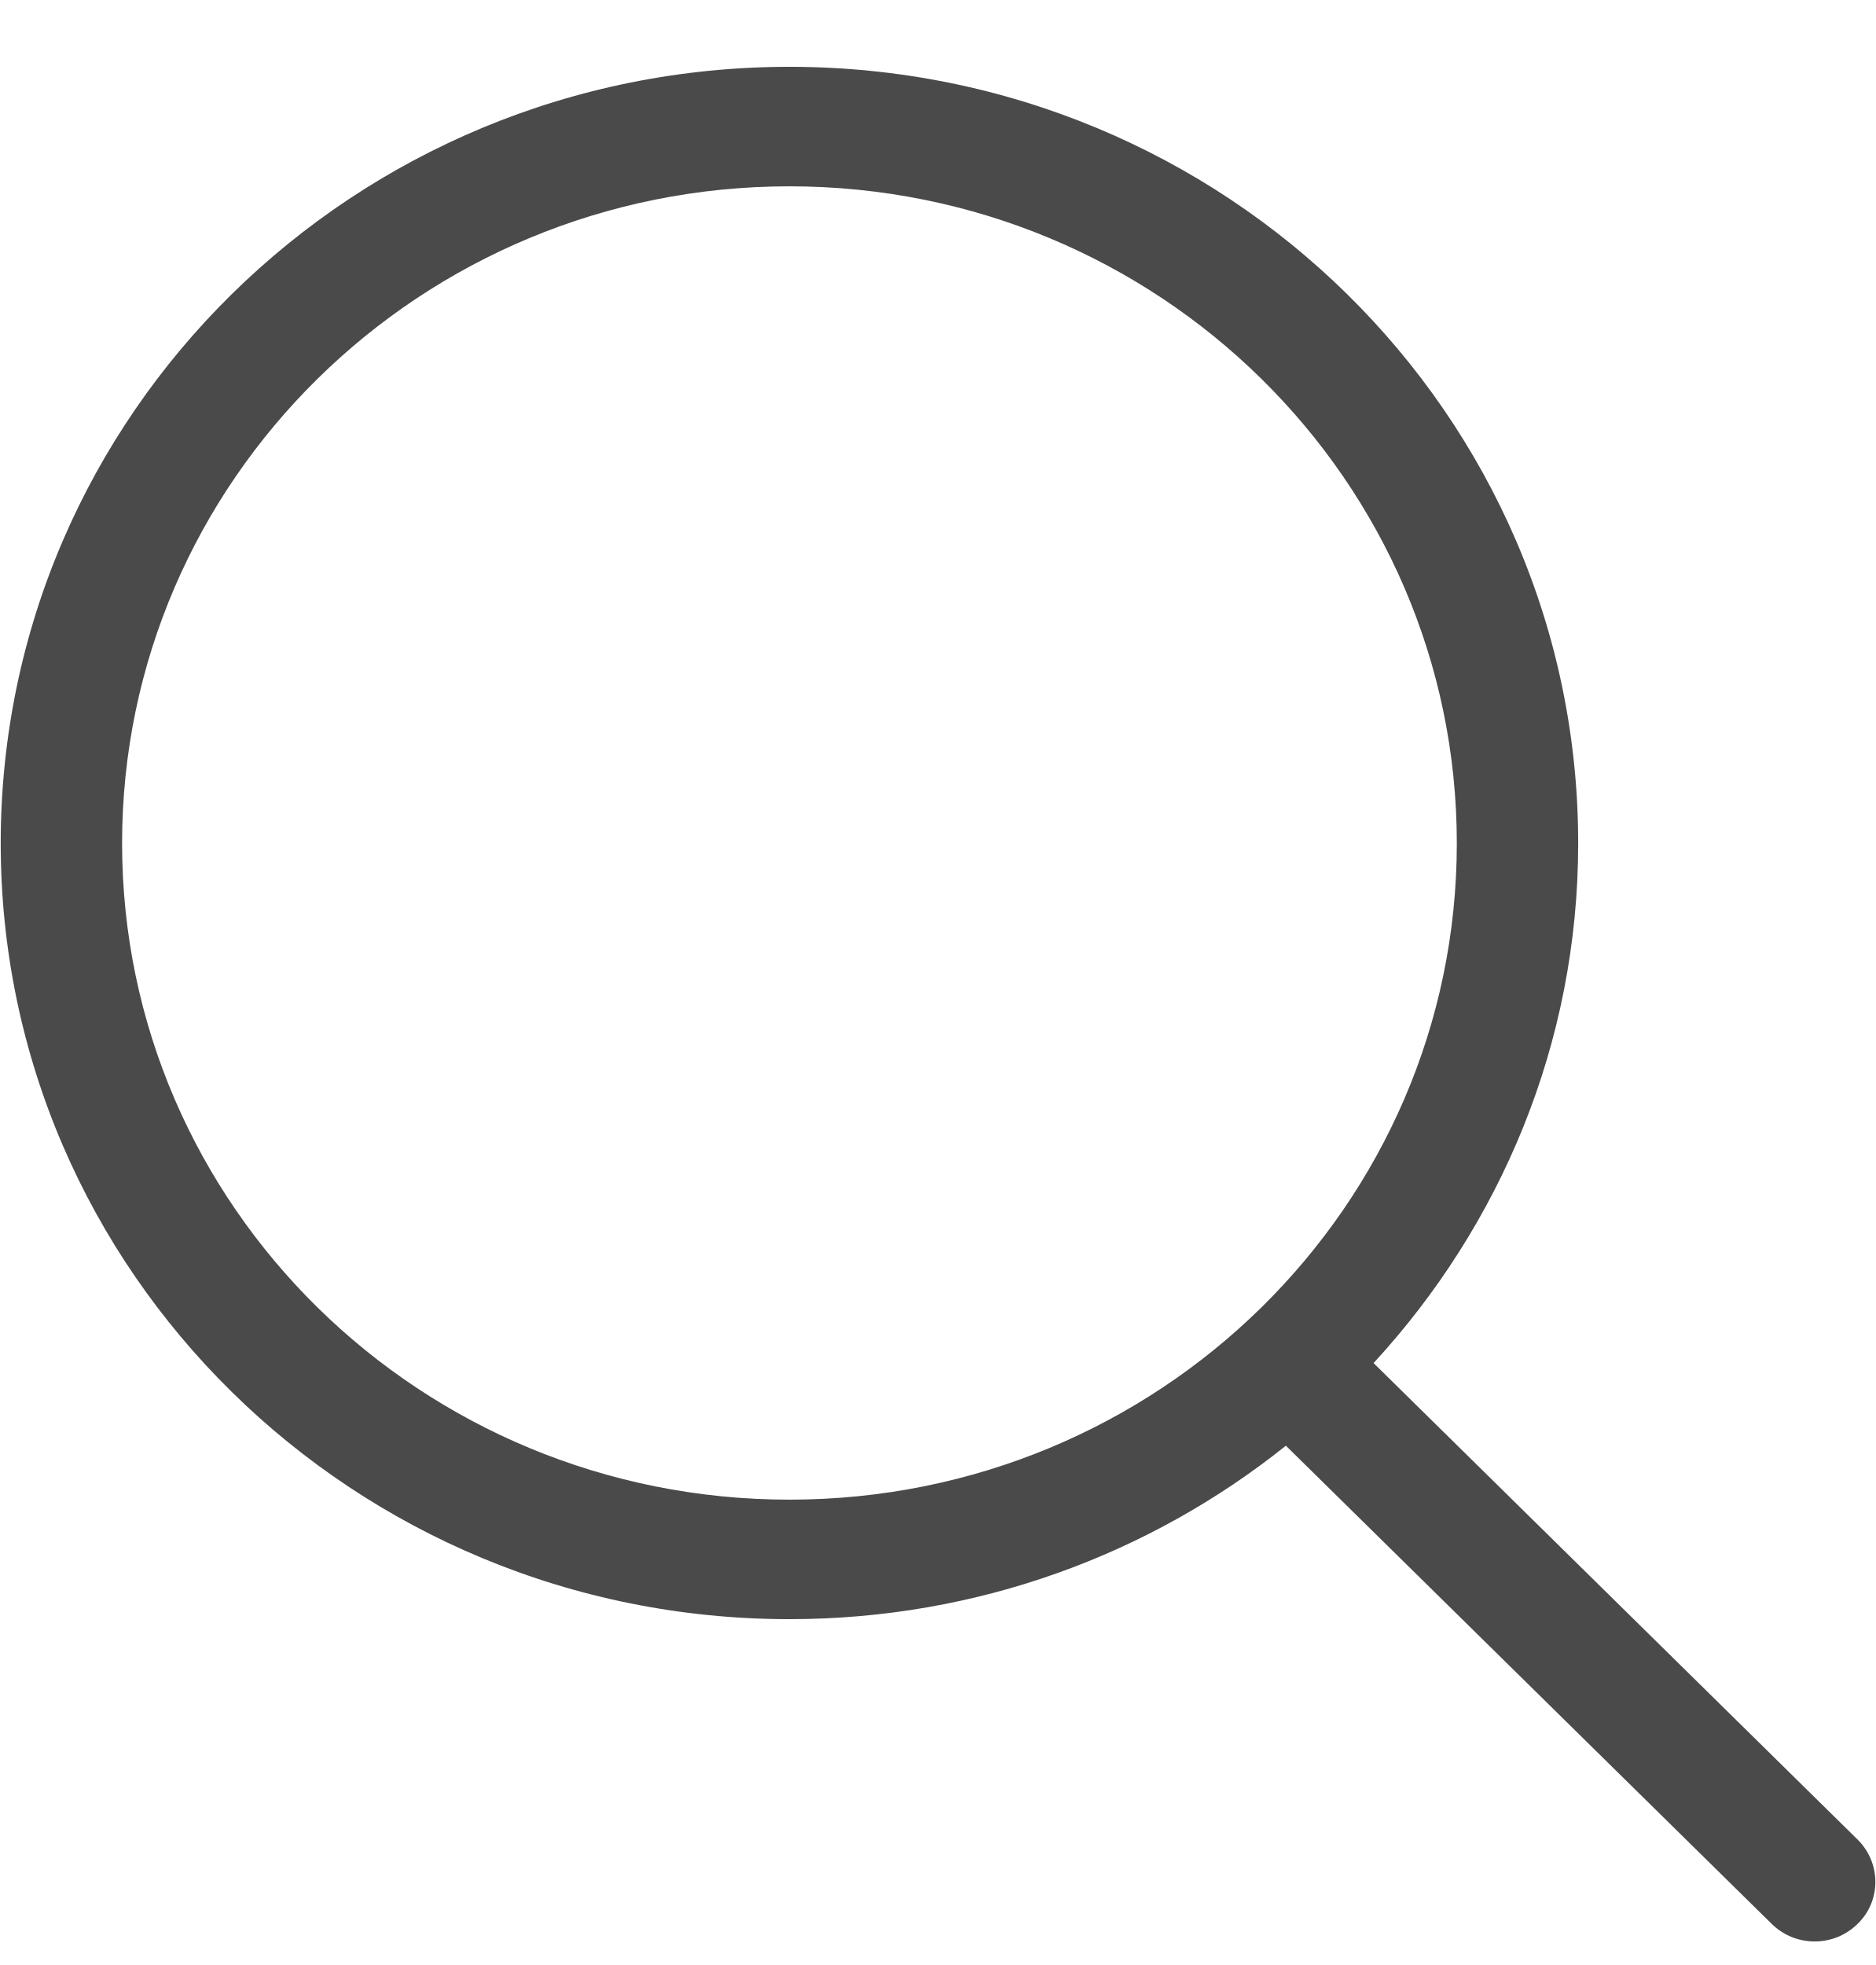
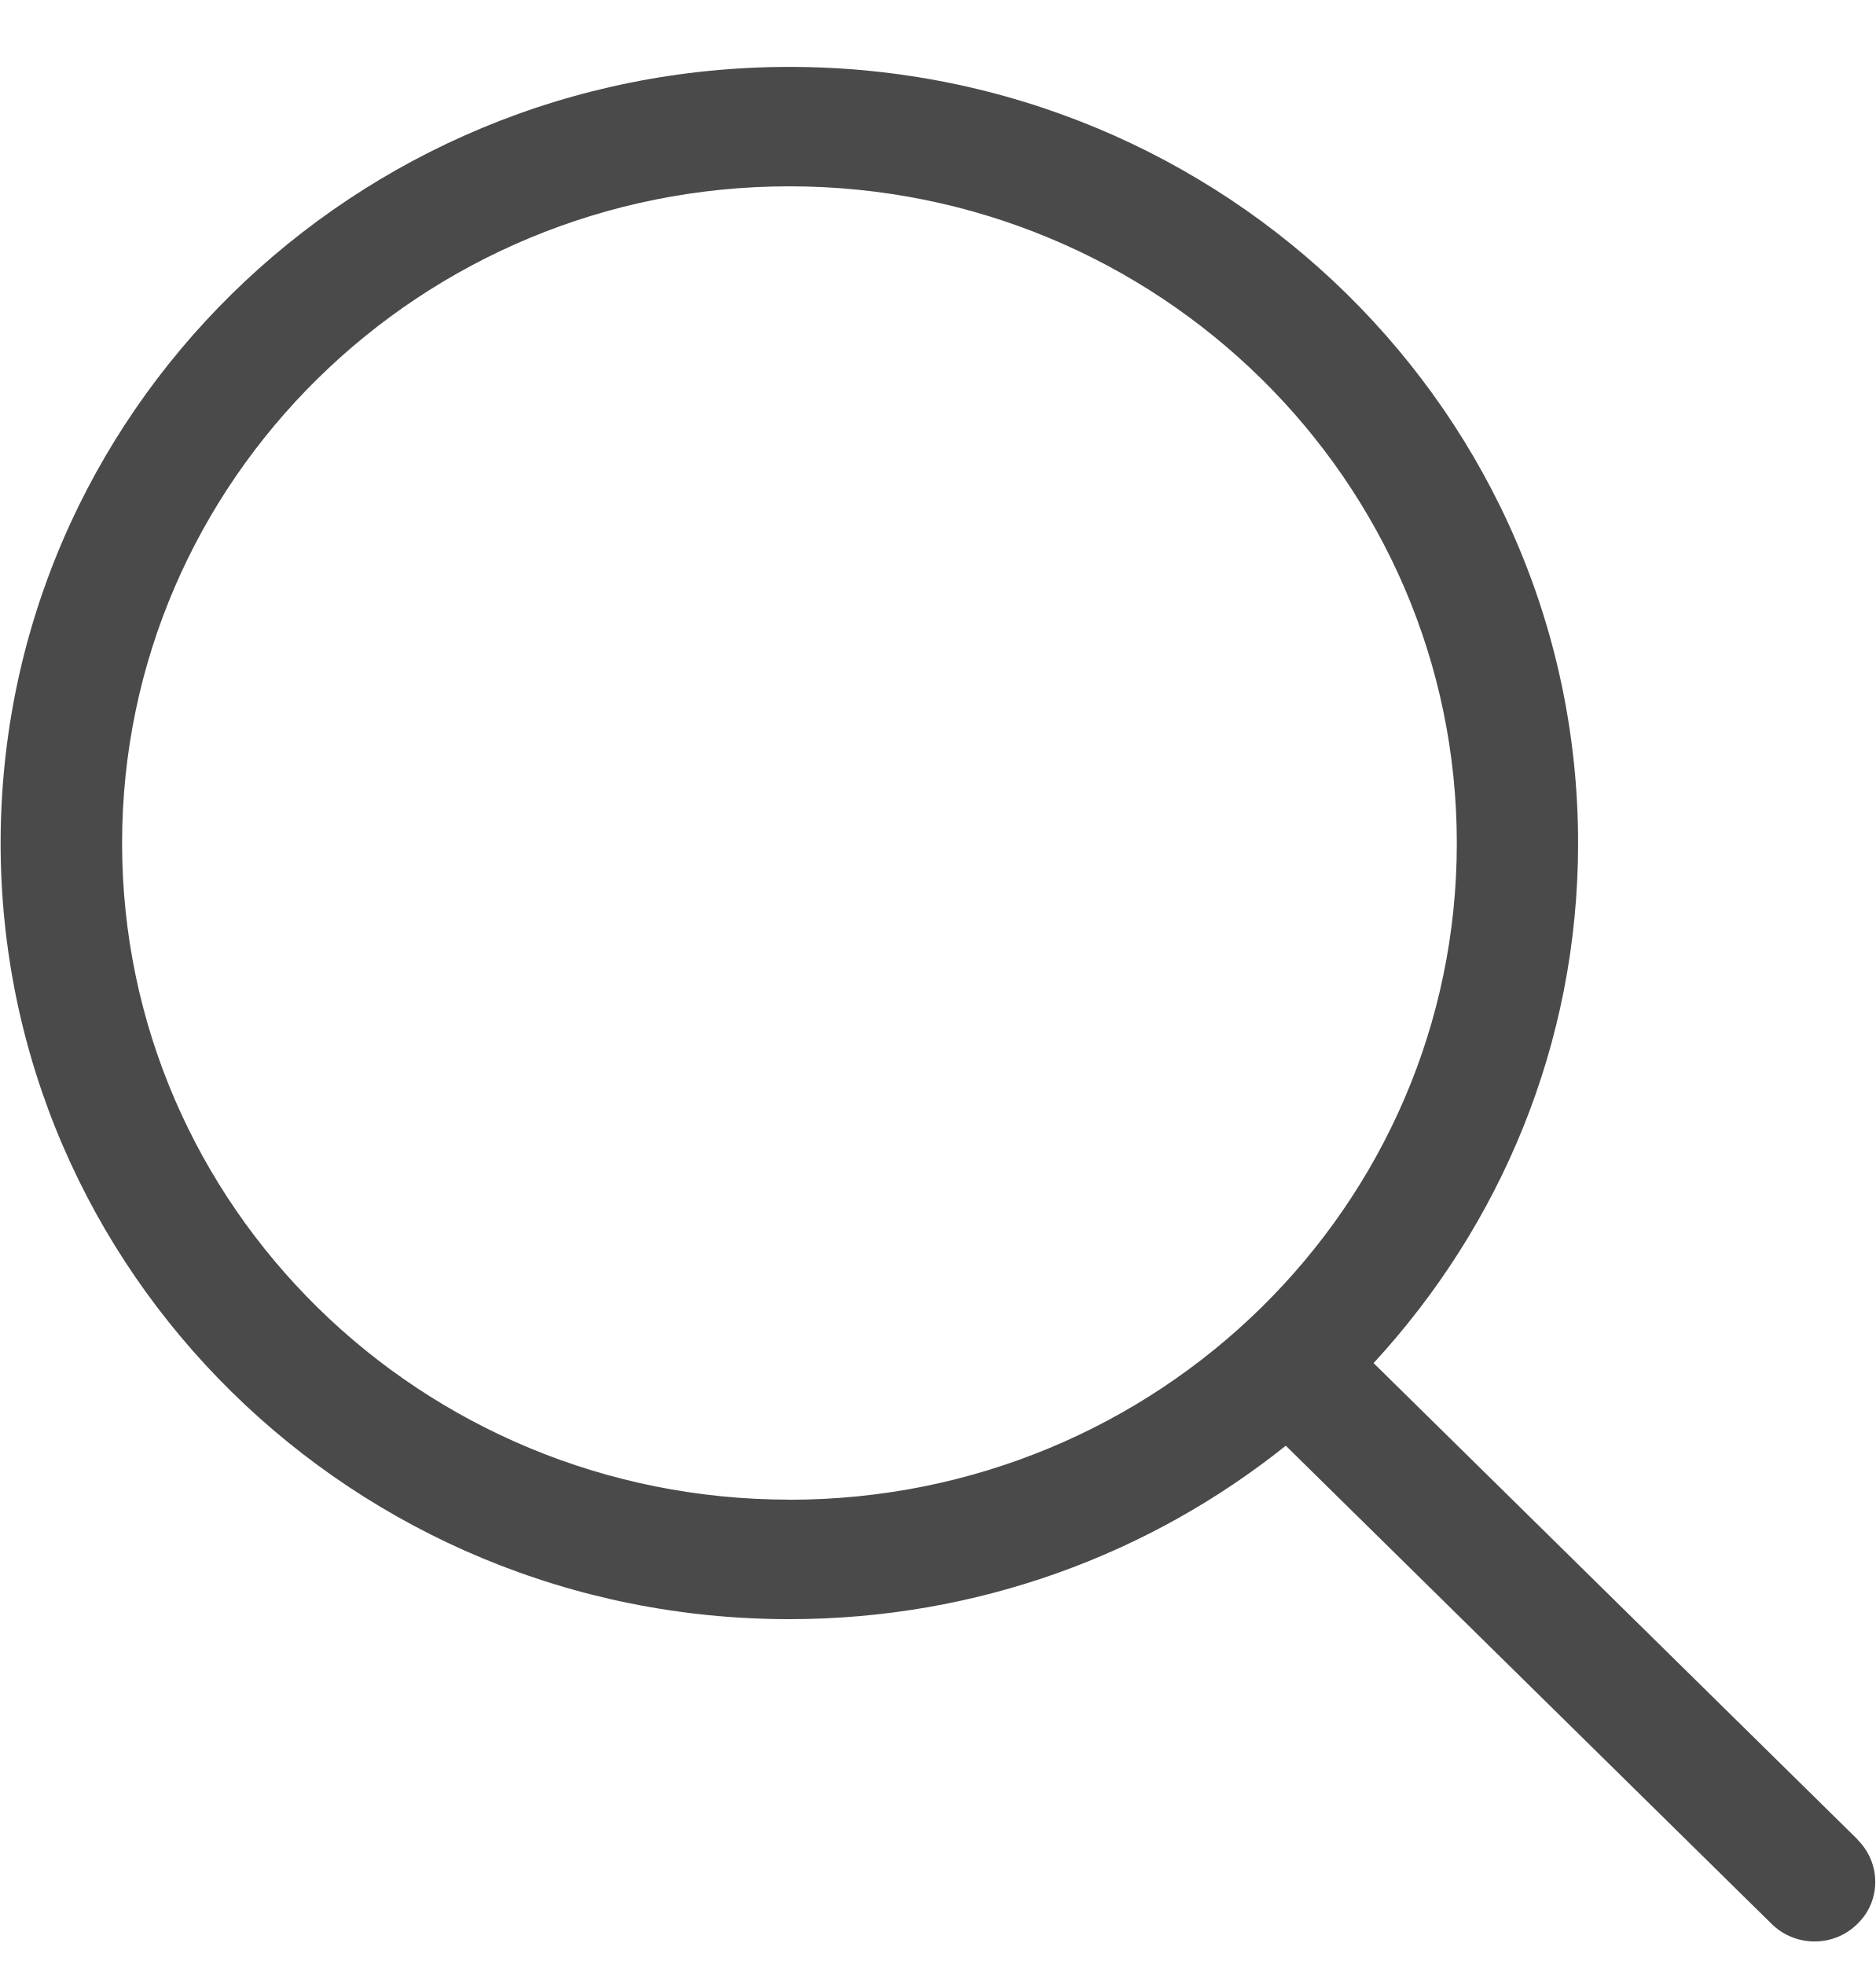
- <svg xmlns="http://www.w3.org/2000/svg" viewBox="0 0 21 22" version="1.1">
-   <defs />
-   <g id="Page-1" stroke="none" stroke-width="1" fill="none" fill-rule="evenodd">
-     <g id="Desktop-HD" transform="translate(-1191, -92)" fill="#4A4A4A">
-       <g id="Header-Menu-1" transform="translate(0, 48)">
-         <g id="Buscador" transform="translate(890, 34)">
-           <path d="M309.839,26.79 C305.713,26.79 302.367,23.503 302.367,19.441 C302.367,15.38 305.713,12.086 309.839,12.086 C313.966,12.086 317.312,15.38 317.312,19.441 C317.312,23.503 313.966,26.79 309.839,26.79 L309.839,26.79 Z M321.799,30.595 L316.38,25.261 C317.799,23.719 318.671,21.685 318.671,19.441 C318.671,14.639 314.717,10.748 309.839,10.748 C304.962,10.748 301.008,14.639 301.008,19.441 C301.008,24.238 304.962,28.128 309.839,28.128 C311.947,28.128 313.88,27.4 315.398,26.186 L320.838,31.54 C321.104,31.802 321.534,31.802 321.799,31.54 C322.065,31.284 322.065,30.858 321.799,30.595 L321.799,30.595 Z" id="Fill-19" />
-         </g>
-       </g>
-     </g>
-   </g>
+ <svg xmlns="http://www.w3.org/2000/svg" viewBox="0 0 21 22">
+   <path d="M8.84 16.79c-4.127 0-7.473-3.287-7.473-7.35 0-4.06 3.346-7.354 7.472-7.354s7.473 3.294 7.473 7.355c0 4.063-3.347 7.35-7.474 7.35zm11.96 3.805l-5.42-5.334c1.42-1.54 2.29-3.575 2.29-5.82 0-4.8-3.953-8.692-8.83-8.692C3.96.748.007 4.638.007 9.44c0 4.798 3.954 8.688 8.83 8.688 2.11 0 4.042-.728 5.56-1.942l5.44 5.354c.266.262.696.262.96 0 .267-.256.267-.682 0-.945z" fill="#4A4A4A" fill-rule="evenodd" />
</svg>
